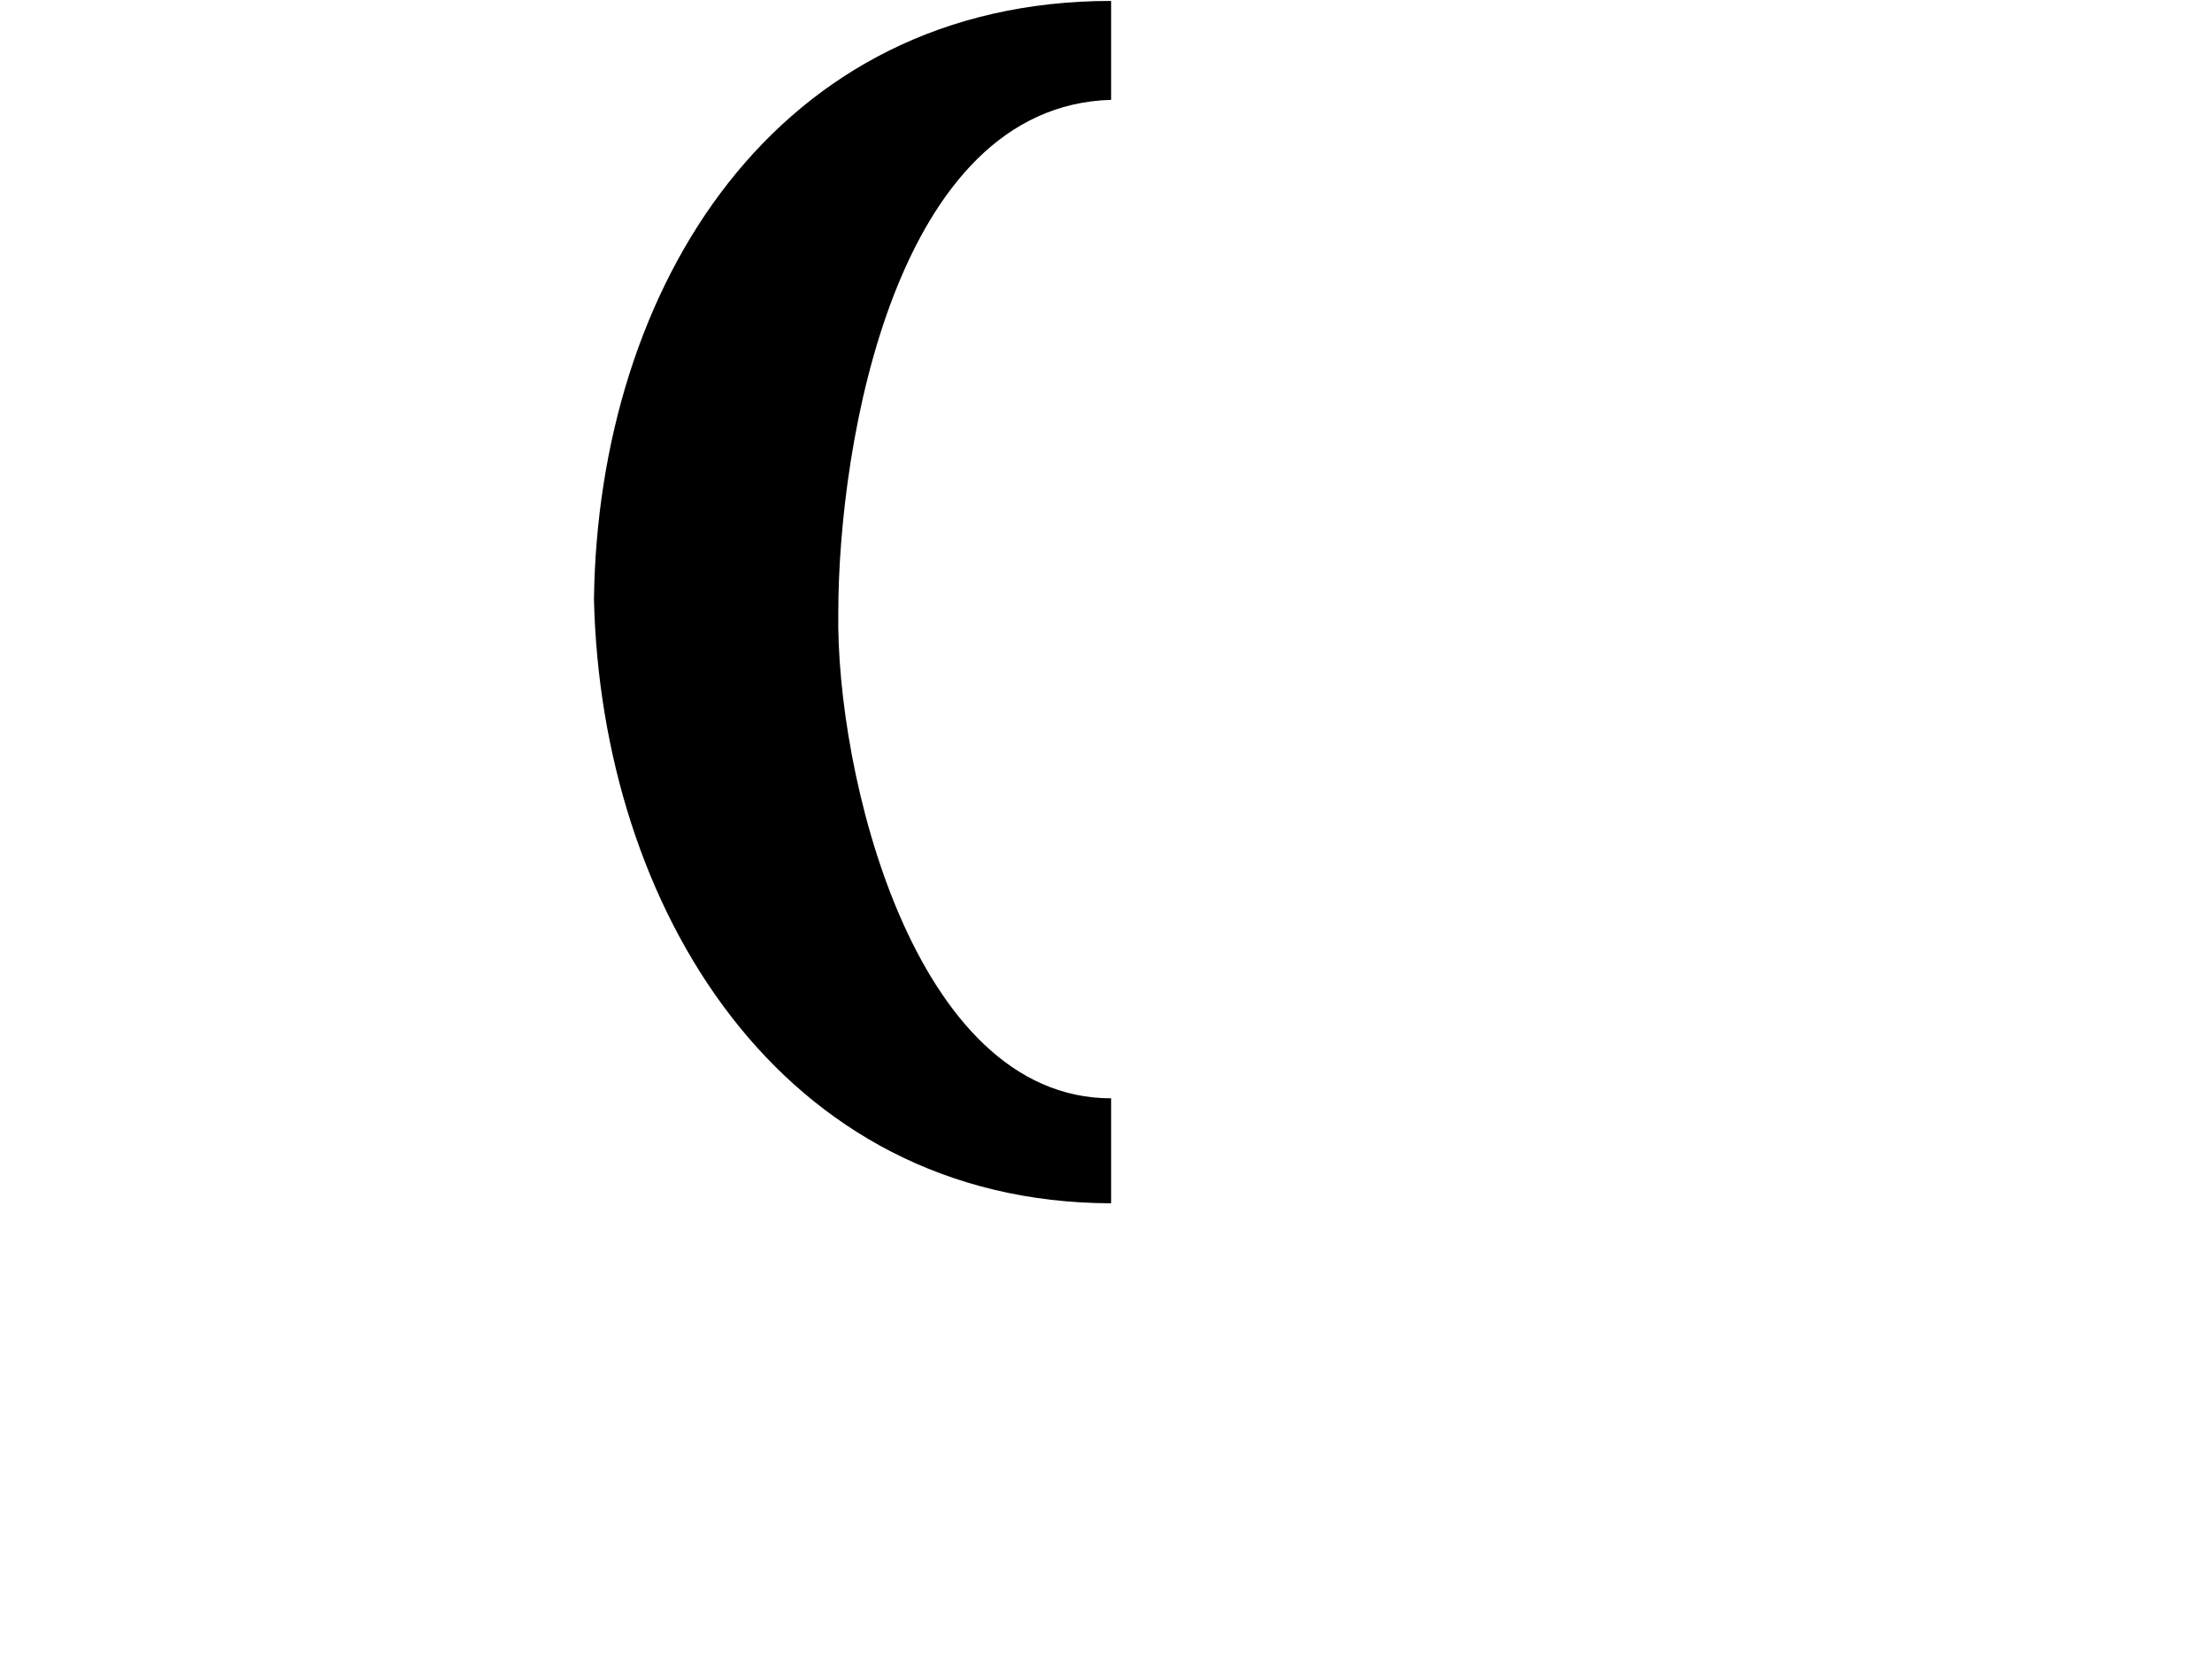
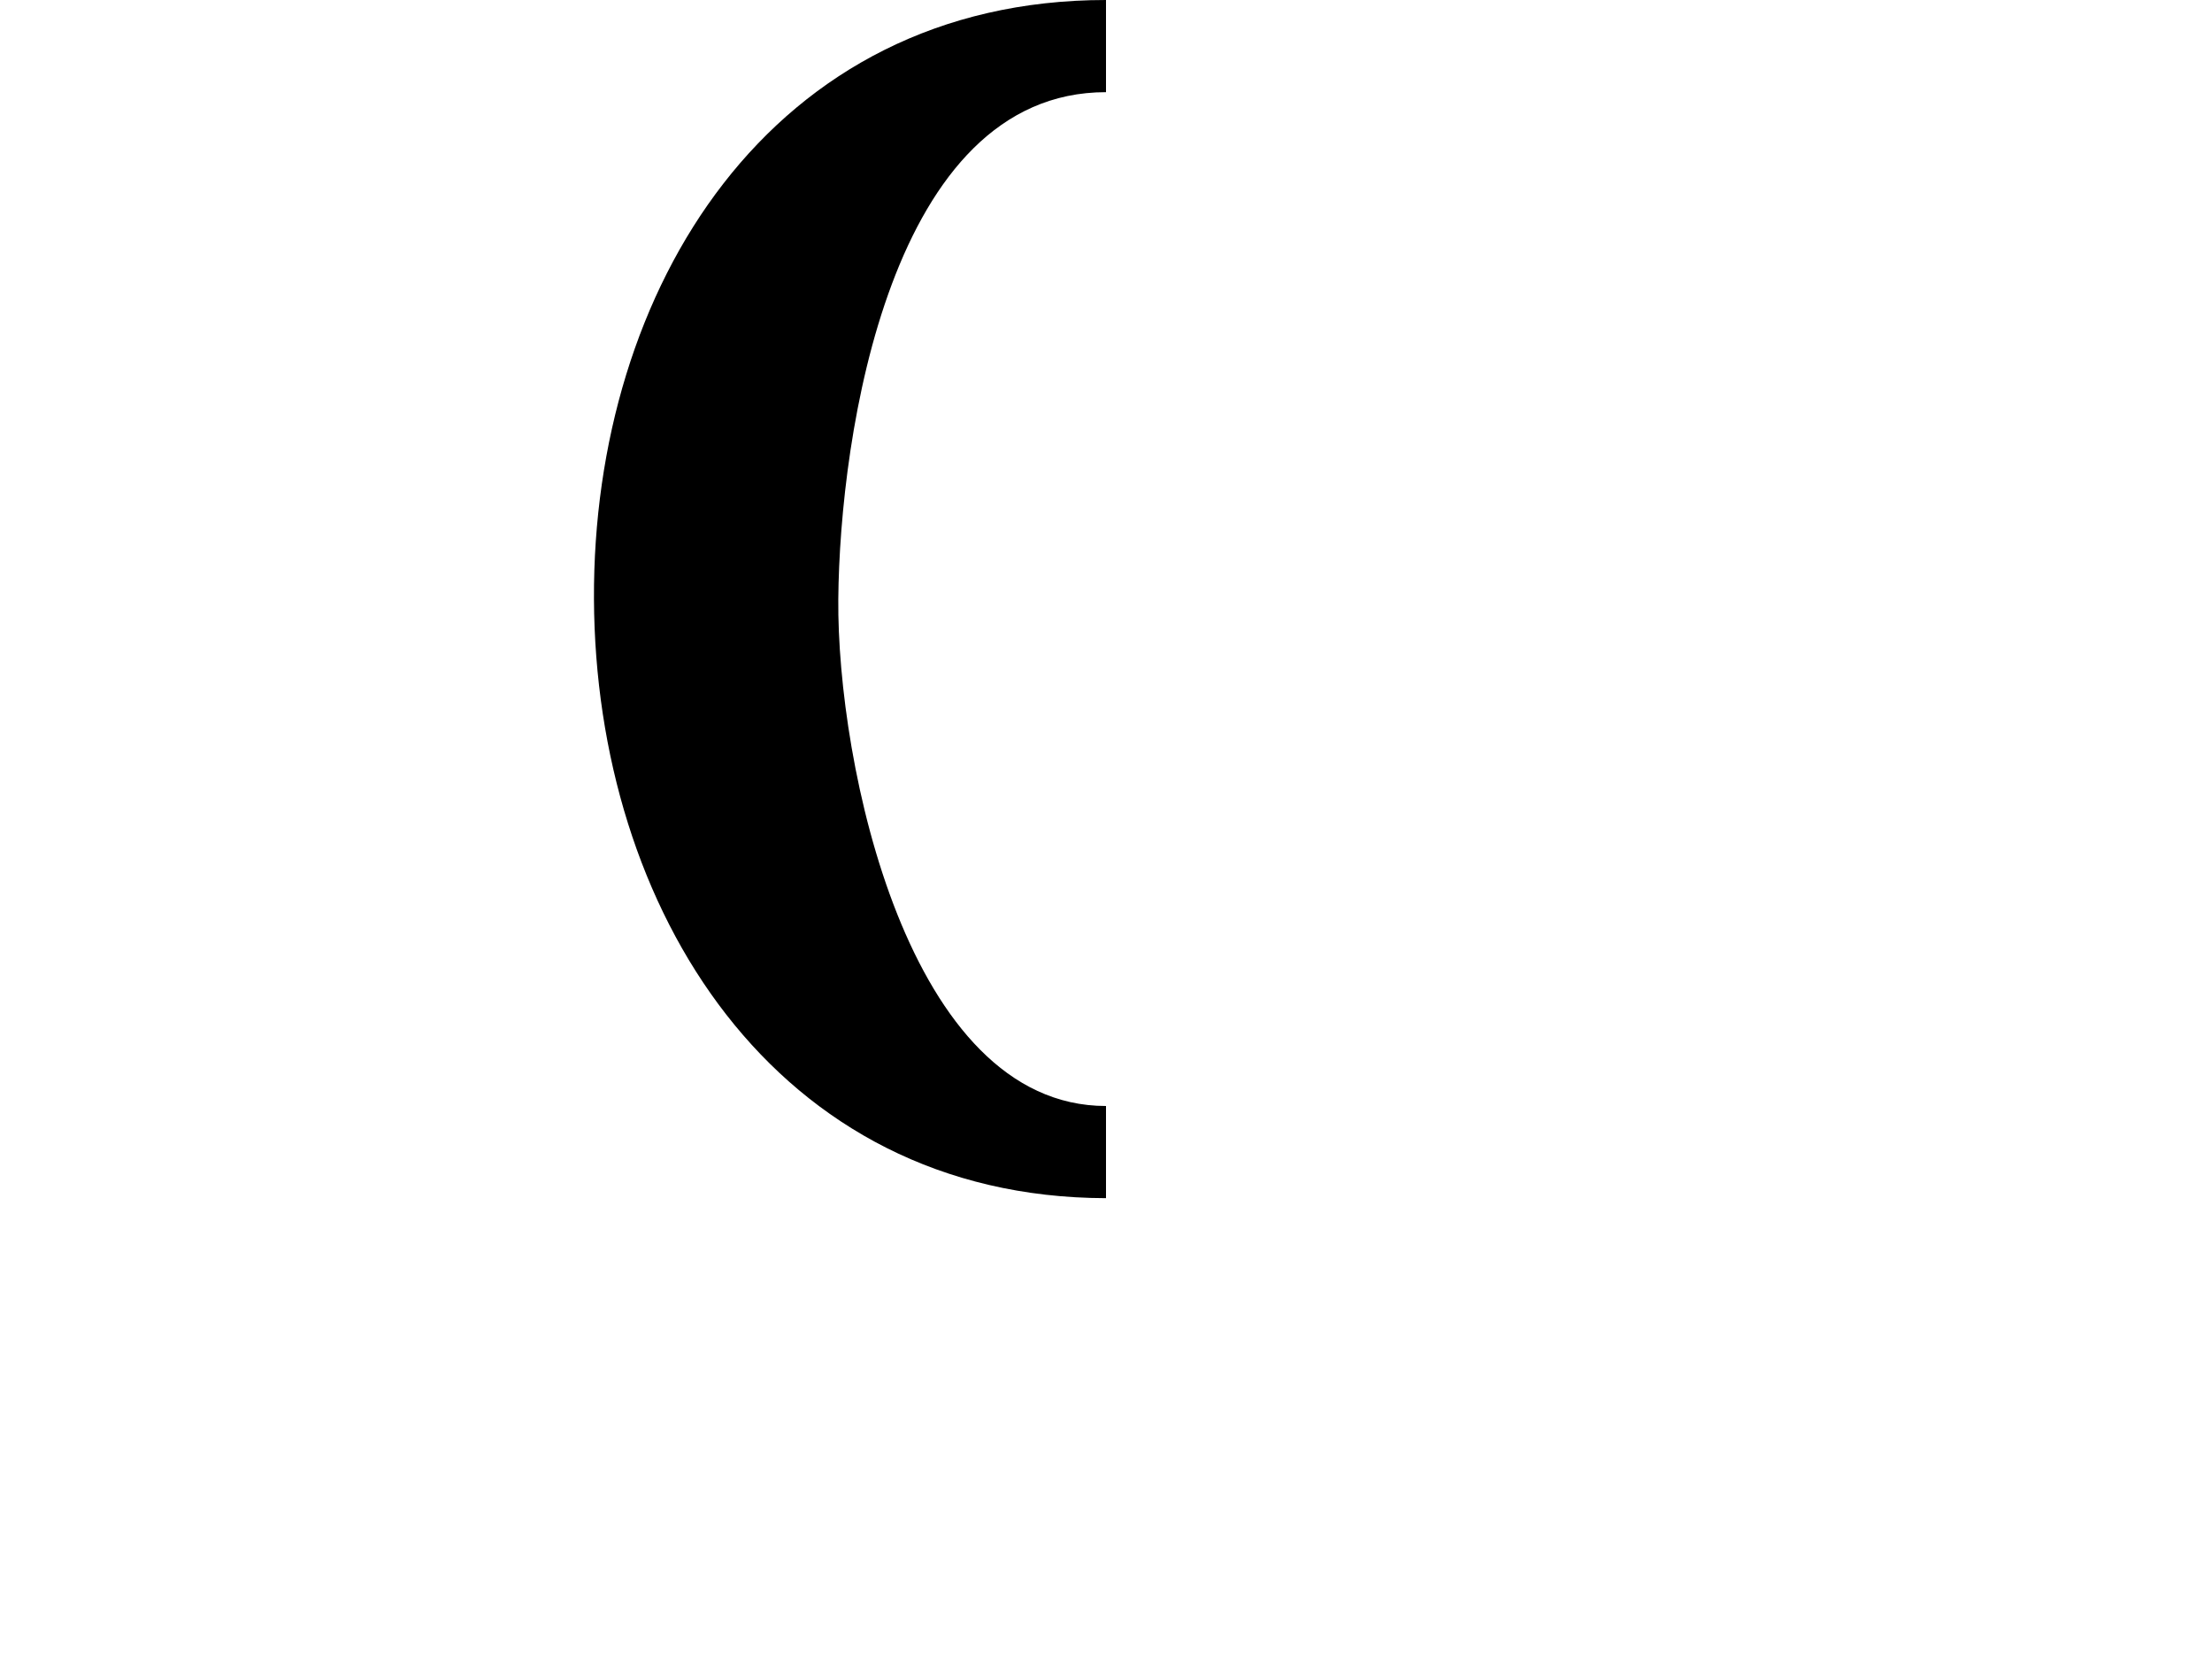
<svg xmlns="http://www.w3.org/2000/svg" version="1.0" width="864" height="648">
-   <path d="M 232,234 C 233.669,111.974 302.981,0.36 434,0.36 L 434,39 C 349.851,41.371 327.492,172.901 327.436,239.148 C 326.364,301.173 356.553,429 434,429 L 434,470 C 304.64,469.722 234.79,354.24 232,234 z" />
+   <path d="M 232,234 C 231.439,112.867 300.981,0 432,0 l 0,36 C 347.851,35.97 328,169.864 327.436,234 326.871,298.136 354.553,432 432,432 l 0,36 C 302.64,467.722 232.561,355.133 232,234 z" />
</svg>
